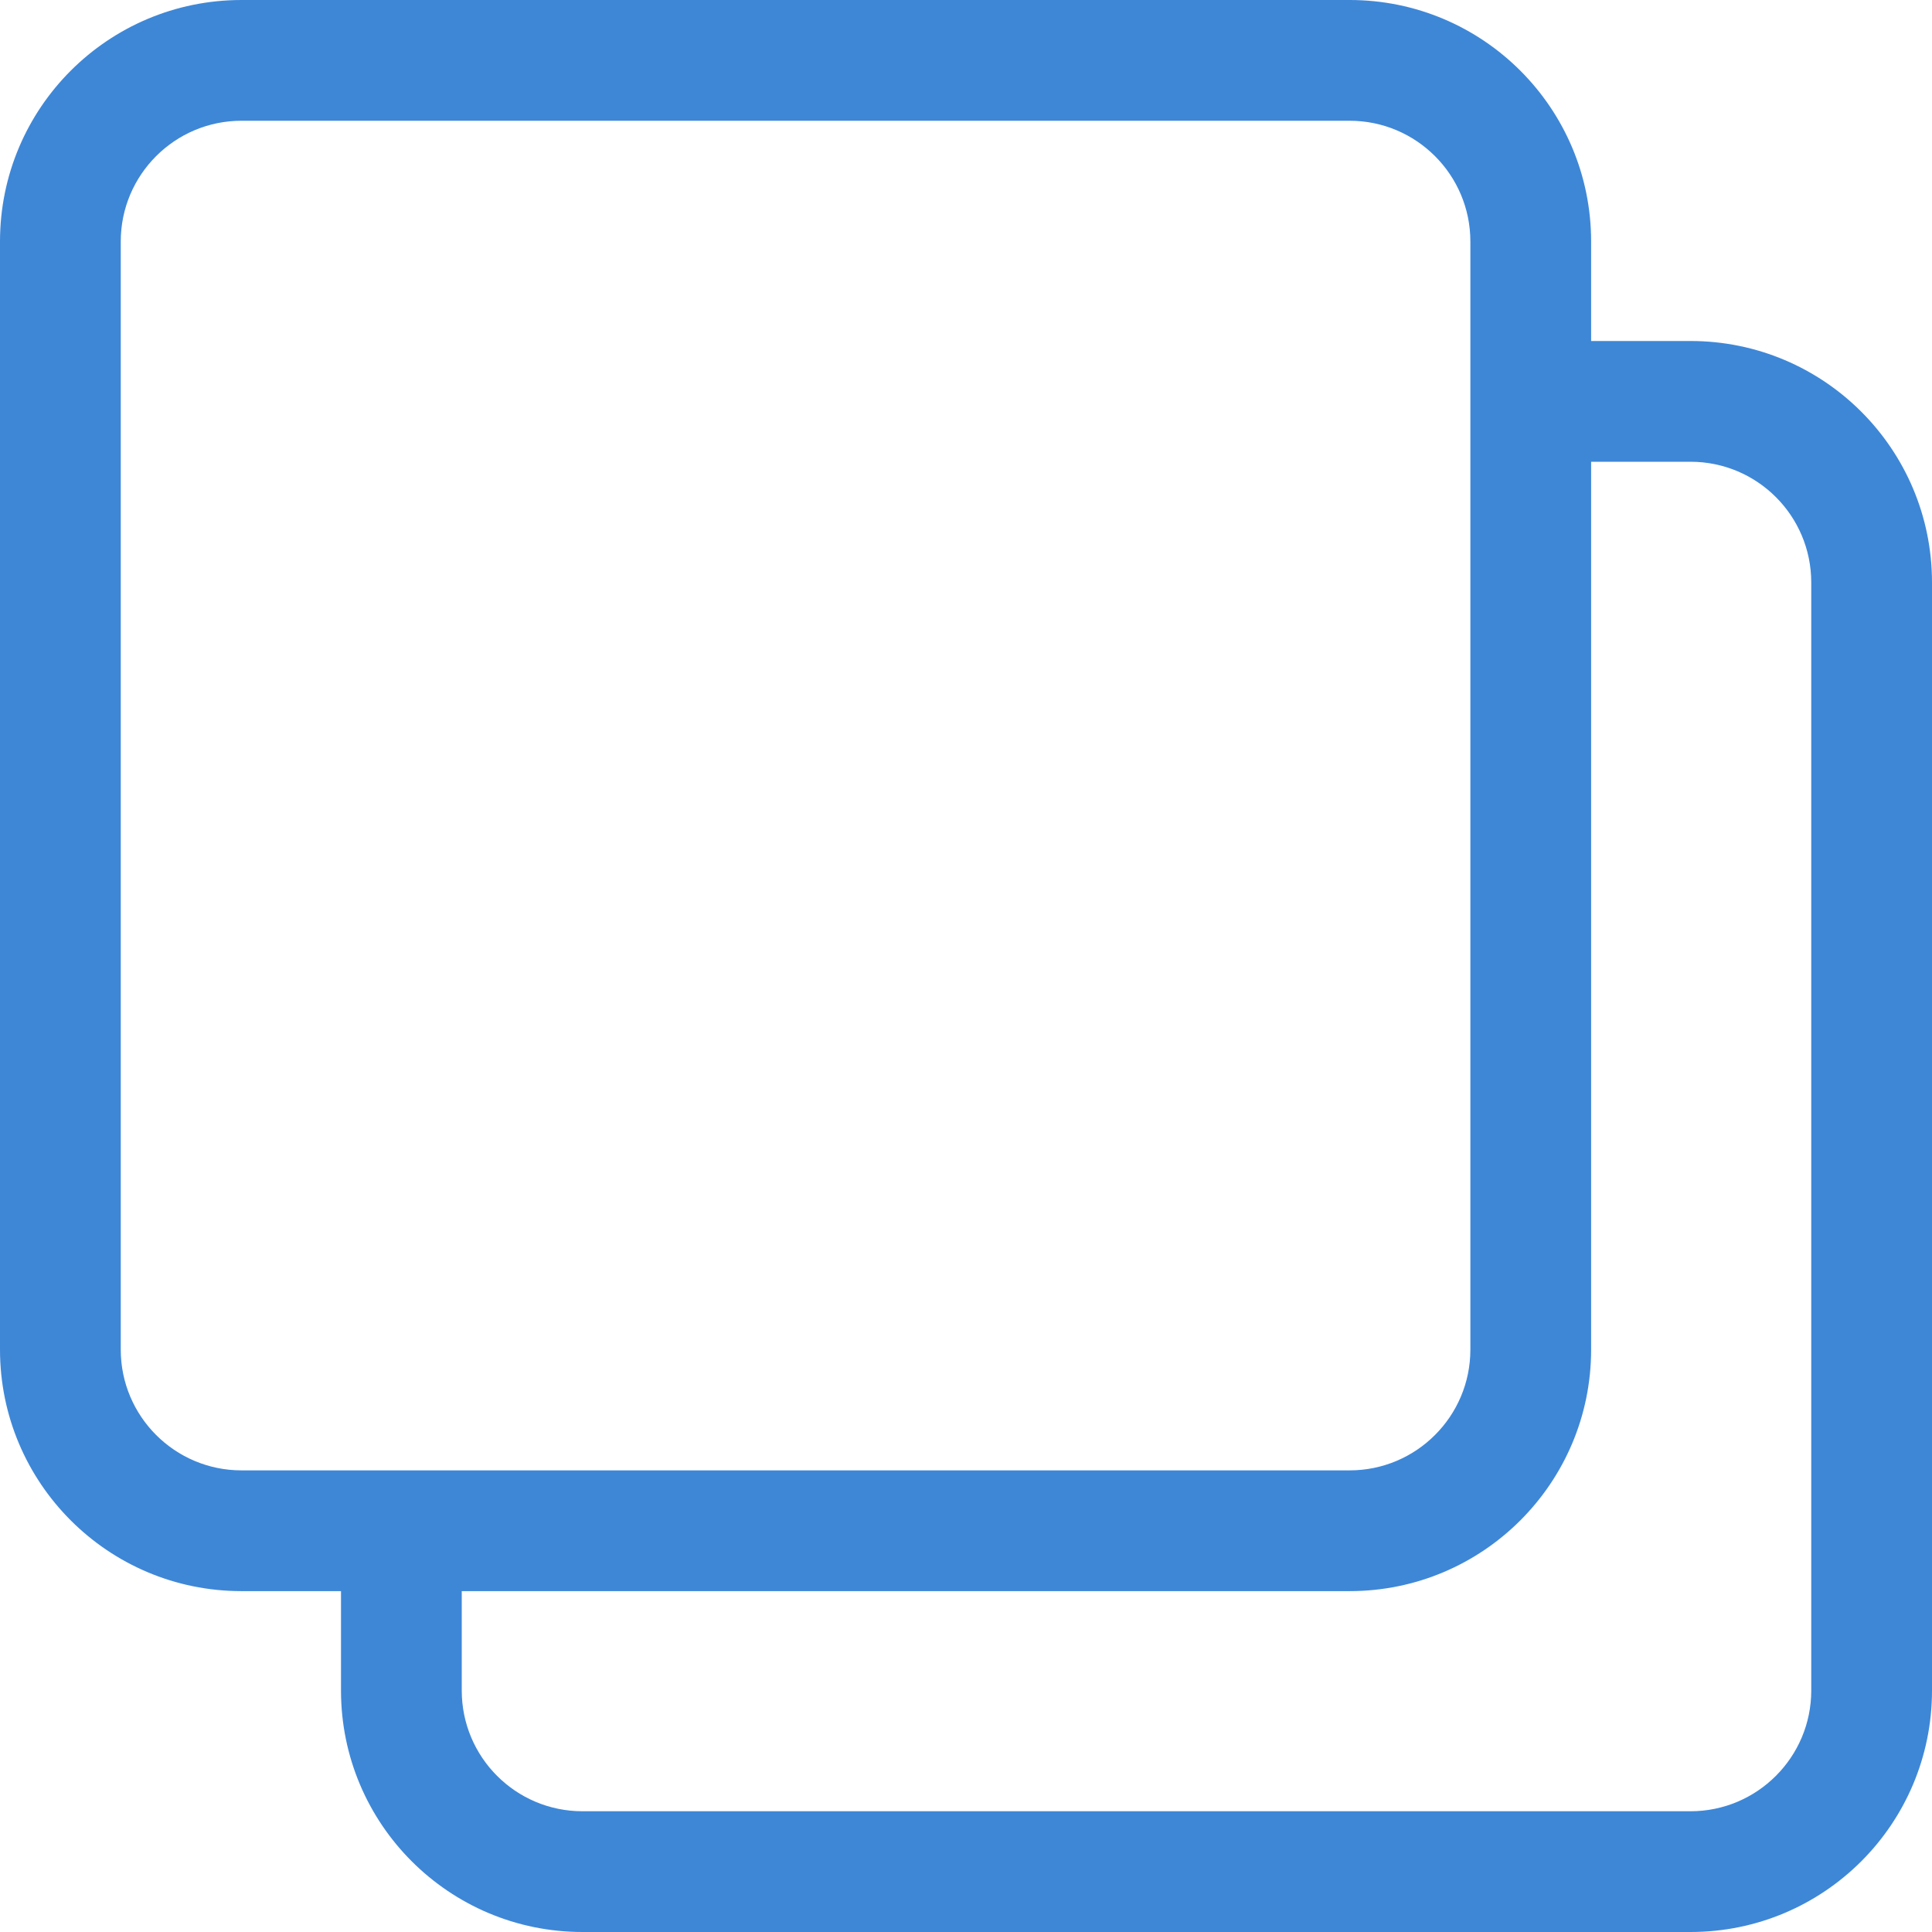
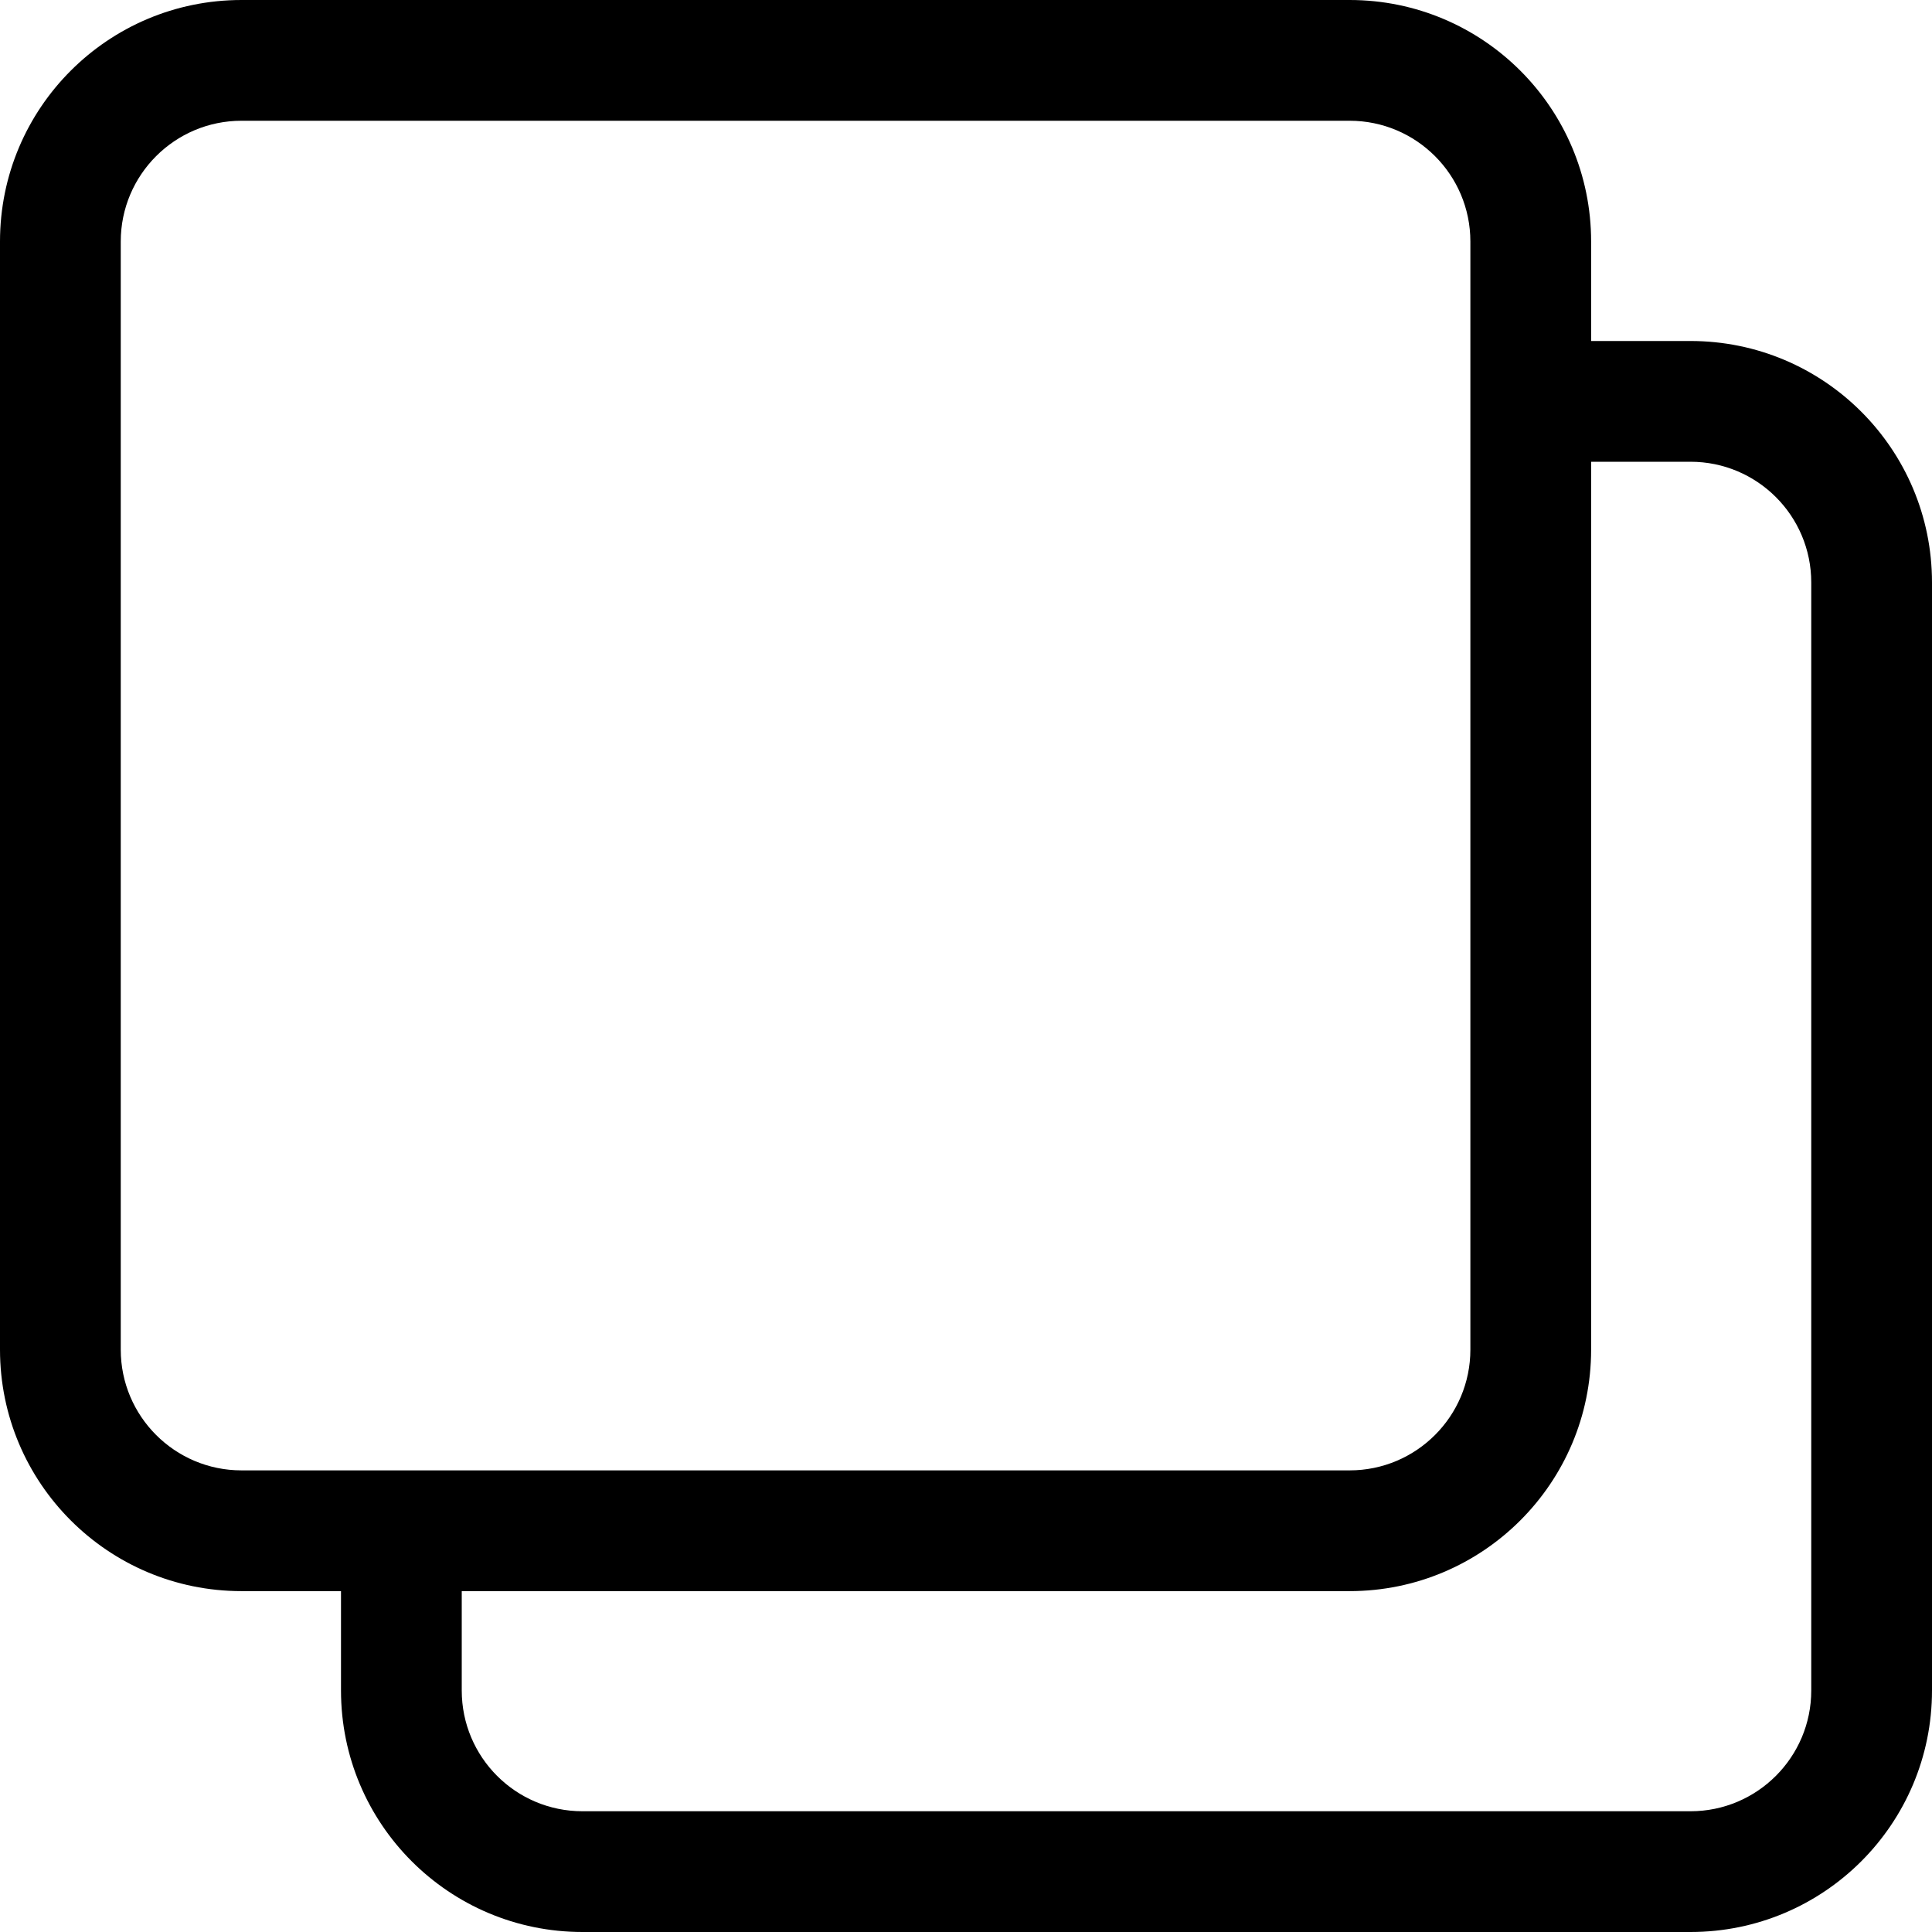
- <svg xmlns="http://www.w3.org/2000/svg" width="16" height="16" viewBox="0 0 16 16" fill="none">
-   <path fill-rule="evenodd" clip-rule="evenodd" d="M2 1H11.177C11.729 1 12.177 1.448 12.177 2V11.177C12.177 11.729 11.729 12.177 11.177 12.177H2C1.448 12.177 1 11.729 1 11.177V2C1 1.448 1.448 1 2 1ZM0 2C0 0.895 0.895 0 2 0H11.177C12.281 0 13.177 0.895 13.177 2V2.824H14C15.105 2.824 16 3.719 16 4.824V14C16 15.105 15.105 16 14 16H4.824C3.719 16 2.824 15.105 2.824 14V13.177H3.824V14C3.824 14.552 4.271 15 4.824 15H14C14.552 15 15 14.552 15 14V4.824C15 4.271 14.552 3.824 14 3.824H13.177V11.177C13.177 12.281 12.281 13.177 11.177 13.177H2C0.895 13.177 0 12.281 0 11.177V2Z" fill="#3E87D7" />
+ <svg xmlns="http://www.w3.org/2000/svg" width="16" height="16" viewBox="0 0 16 16">
+   <path fill-rule="evenodd" clip-rule="evenodd" d="M2 1H11.177C11.729 1 12.177 1.448 12.177 2V11.177C12.177 11.729 11.729 12.177 11.177 12.177H2C1.448 12.177 1 11.729 1 11.177V2C1 1.448 1.448 1 2 1ZM0 2C0 0.895 0.895 0 2 0H11.177C12.281 0 13.177 0.895 13.177 2V2.824H14C15.105 2.824 16 3.719 16 4.824V14C16 15.105 15.105 16 14 16H4.824C3.719 16 2.824 15.105 2.824 14V13.177H3.824V14C3.824 14.552 4.271 15 4.824 15H14C14.552 15 15 14.552 15 14V4.824C15 4.271 14.552 3.824 14 3.824H13.177V11.177C13.177 12.281 12.281 13.177 11.177 13.177H2C0.895 13.177 0 12.281 0 11.177V2Z" />
</svg>
